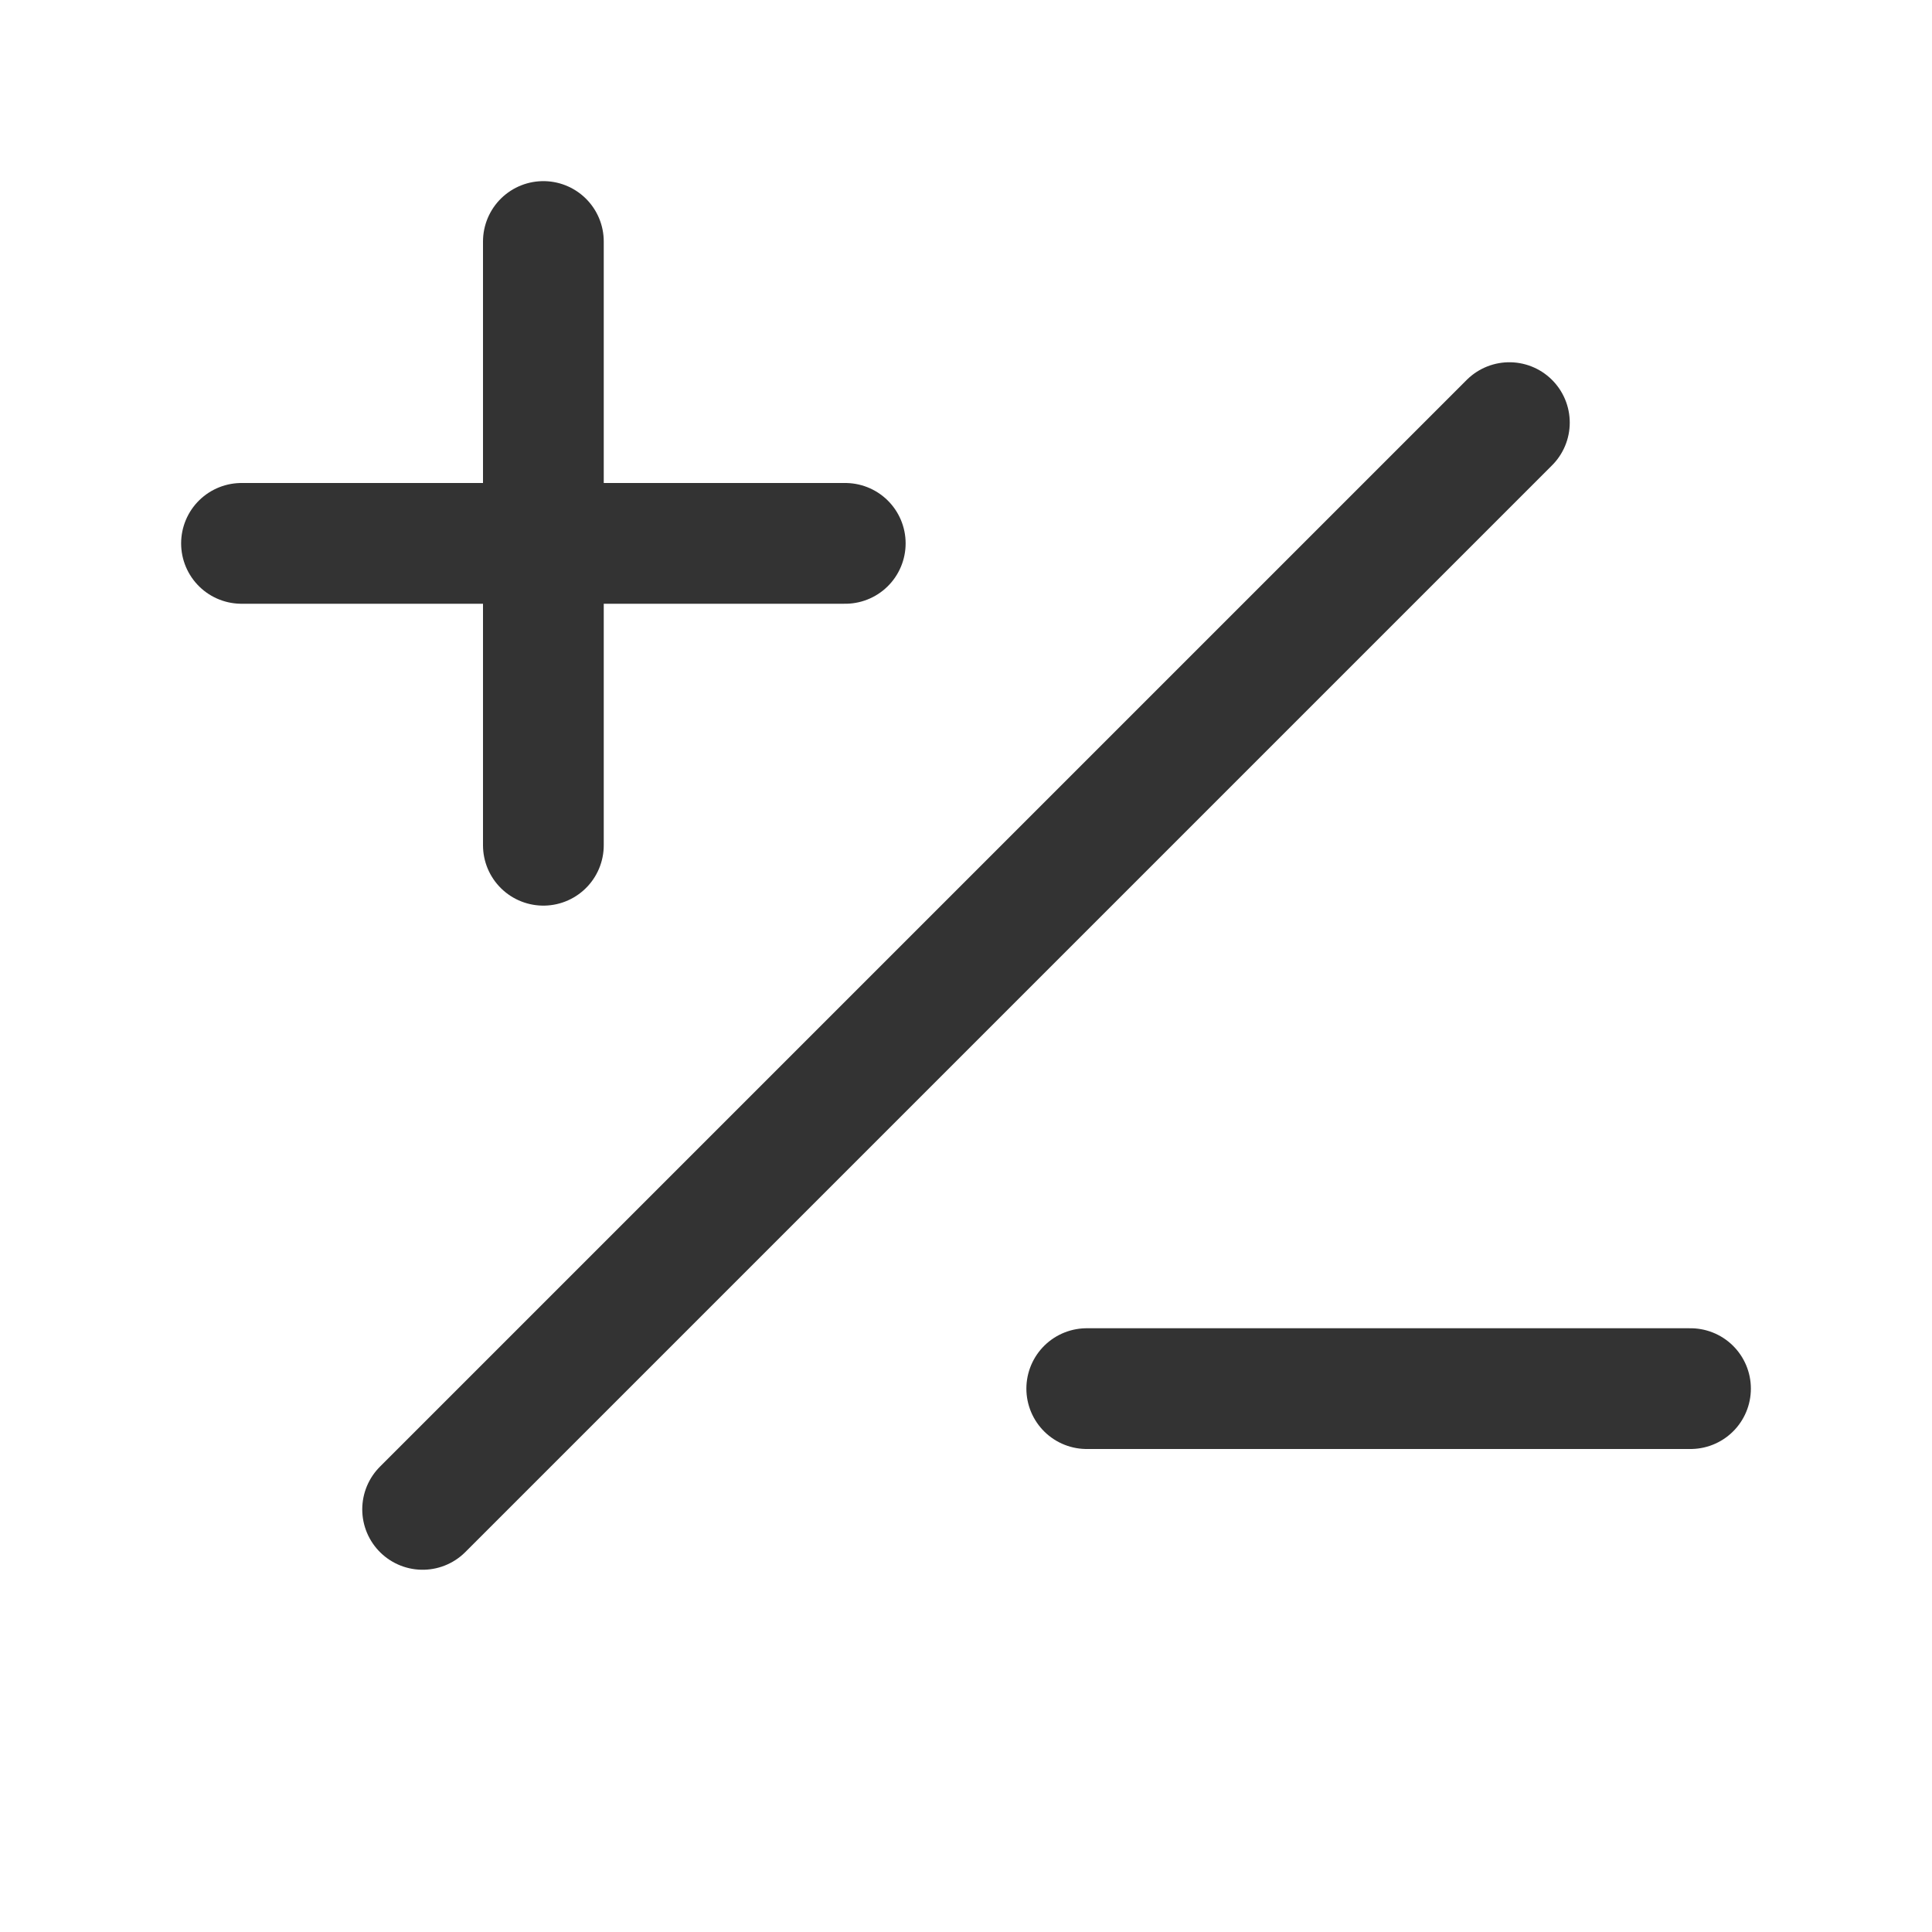
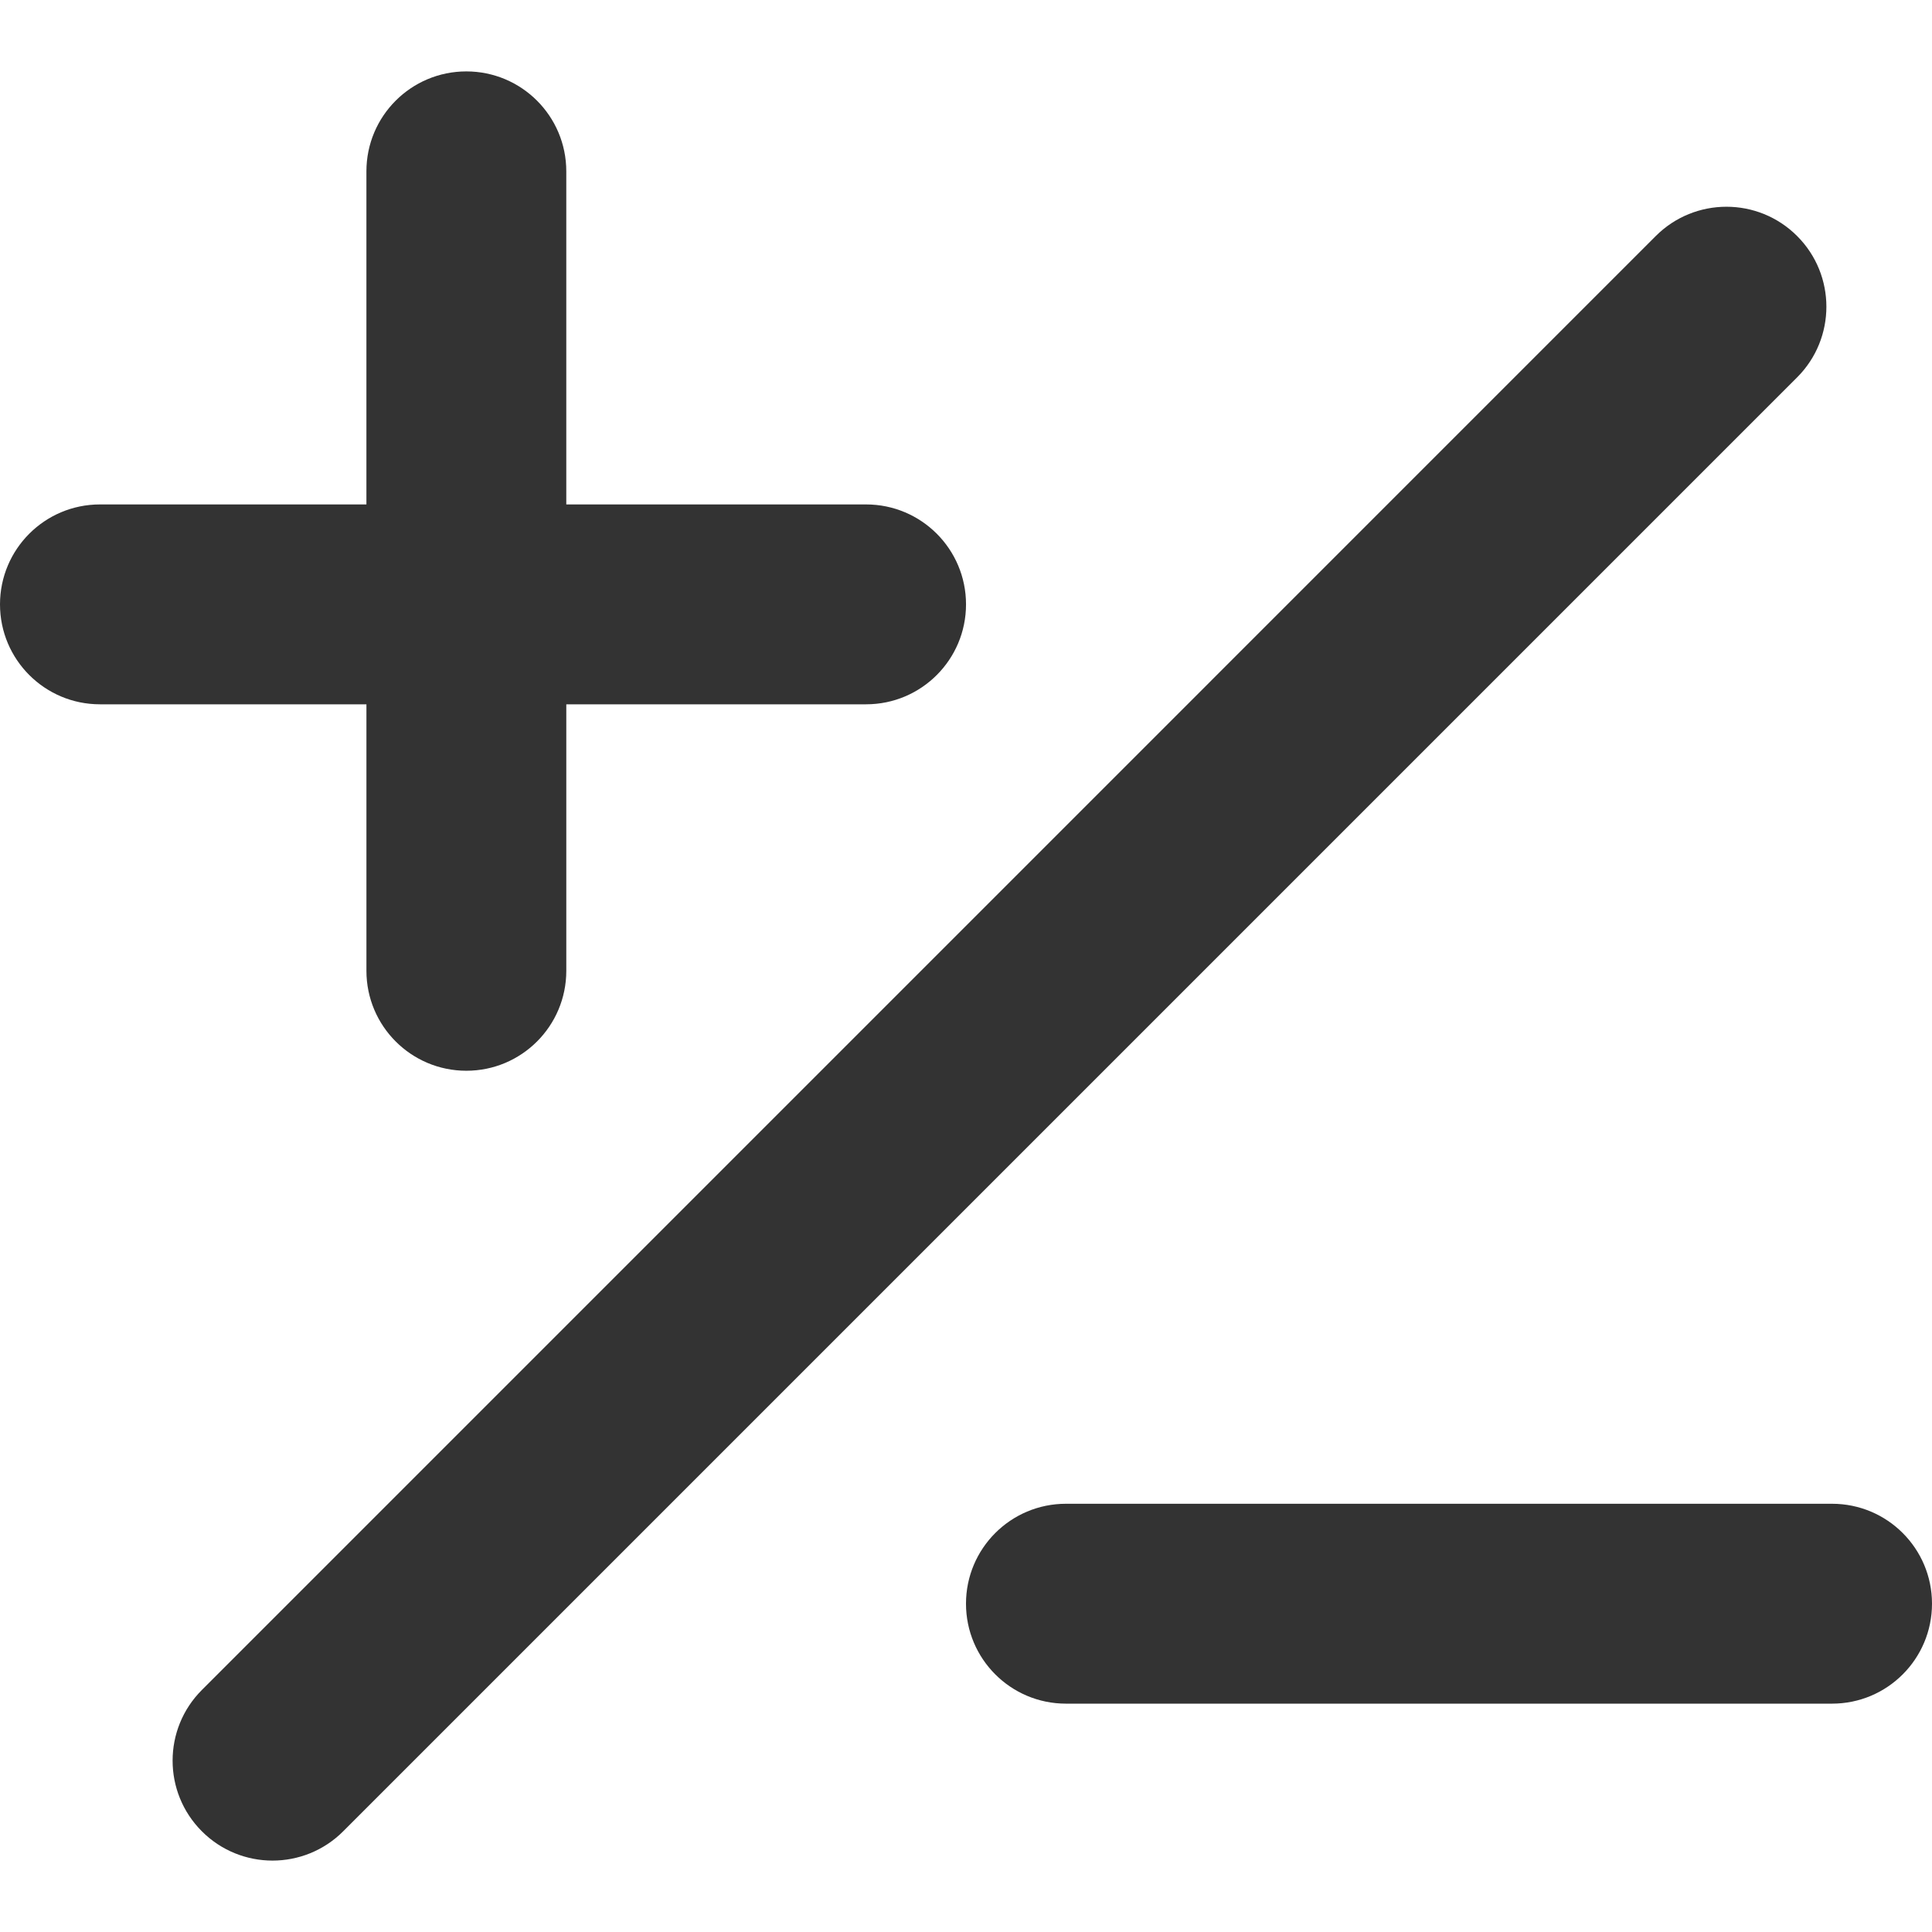
- <svg xmlns="http://www.w3.org/2000/svg" viewBox="0 0 256 256">
-   <rect fill="none" height="256" width="256" />
-   <line stroke="#333" stroke-linecap="round" stroke-linejoin="round" stroke-width="16" x1="200" x2="56" y1="56" y2="200" />
-   <line fill="none" stroke="#333" stroke-linecap="round" stroke-linejoin="round" stroke-width="16" x1="32" x2="112" y1="72" y2="72" />
-   <line fill="none" stroke="#333" stroke-linecap="round" stroke-linejoin="round" stroke-width="16" x1="72" x2="72" y1="32" y2="112" />
-   <line fill="none" stroke="#333" stroke-linecap="round" stroke-linejoin="round" stroke-width="16" x1="144" x2="224" y1="184" y2="184" />
+ <svg xmlns="http://www.w3.org/2000/svg" fill="#333" version="1.1" id="Capa_1" width="800px" height="800px" viewBox="0 0 141.293 141.293" xml:space="preserve">
+   <g>
+     <g>
+       <path d="M77.955,109.975c-4.037,0-7.309,3.271-7.309,7.308c0,4.037,3.272,7.31,7.309,7.31h56.029c4.037,0,7.309-3.271,7.309-7.31    c0-4.036-3.271-7.308-7.309-7.308H77.955z" />
+       <path d="M0,44.2c0,4.037,3.272,7.308,7.309,7.308h19.489v19.49c0,4.036,3.271,7.309,7.308,7.309c4.037,0,7.309-3.271,7.309-7.309    v-19.49H63.34c4.037,0,7.308-3.271,7.308-7.308c0-4.037-3.271-7.309-7.308-7.309H41.414V12.53c0-4.037-3.272-7.308-7.309-7.308    c-4.037,0-7.308,3.271-7.308,7.308v24.361H7.308C3.272,36.892,0,40.164,0,44.2z" />
+       <path d="M131.428,17.261c-2.854-2.855-7.481-2.855-10.336,0L14.763,123.594c-2.853,2.854-2.853,7.481,0,10.334    c1.425,1.429,3.298,2.143,5.167,2.143c1.868,0,3.742-0.714,5.169-2.143L131.428,27.599    C134.283,24.746,134.283,20.114,131.428,17.261z" />
+     </g>
+   </g>
</svg>
